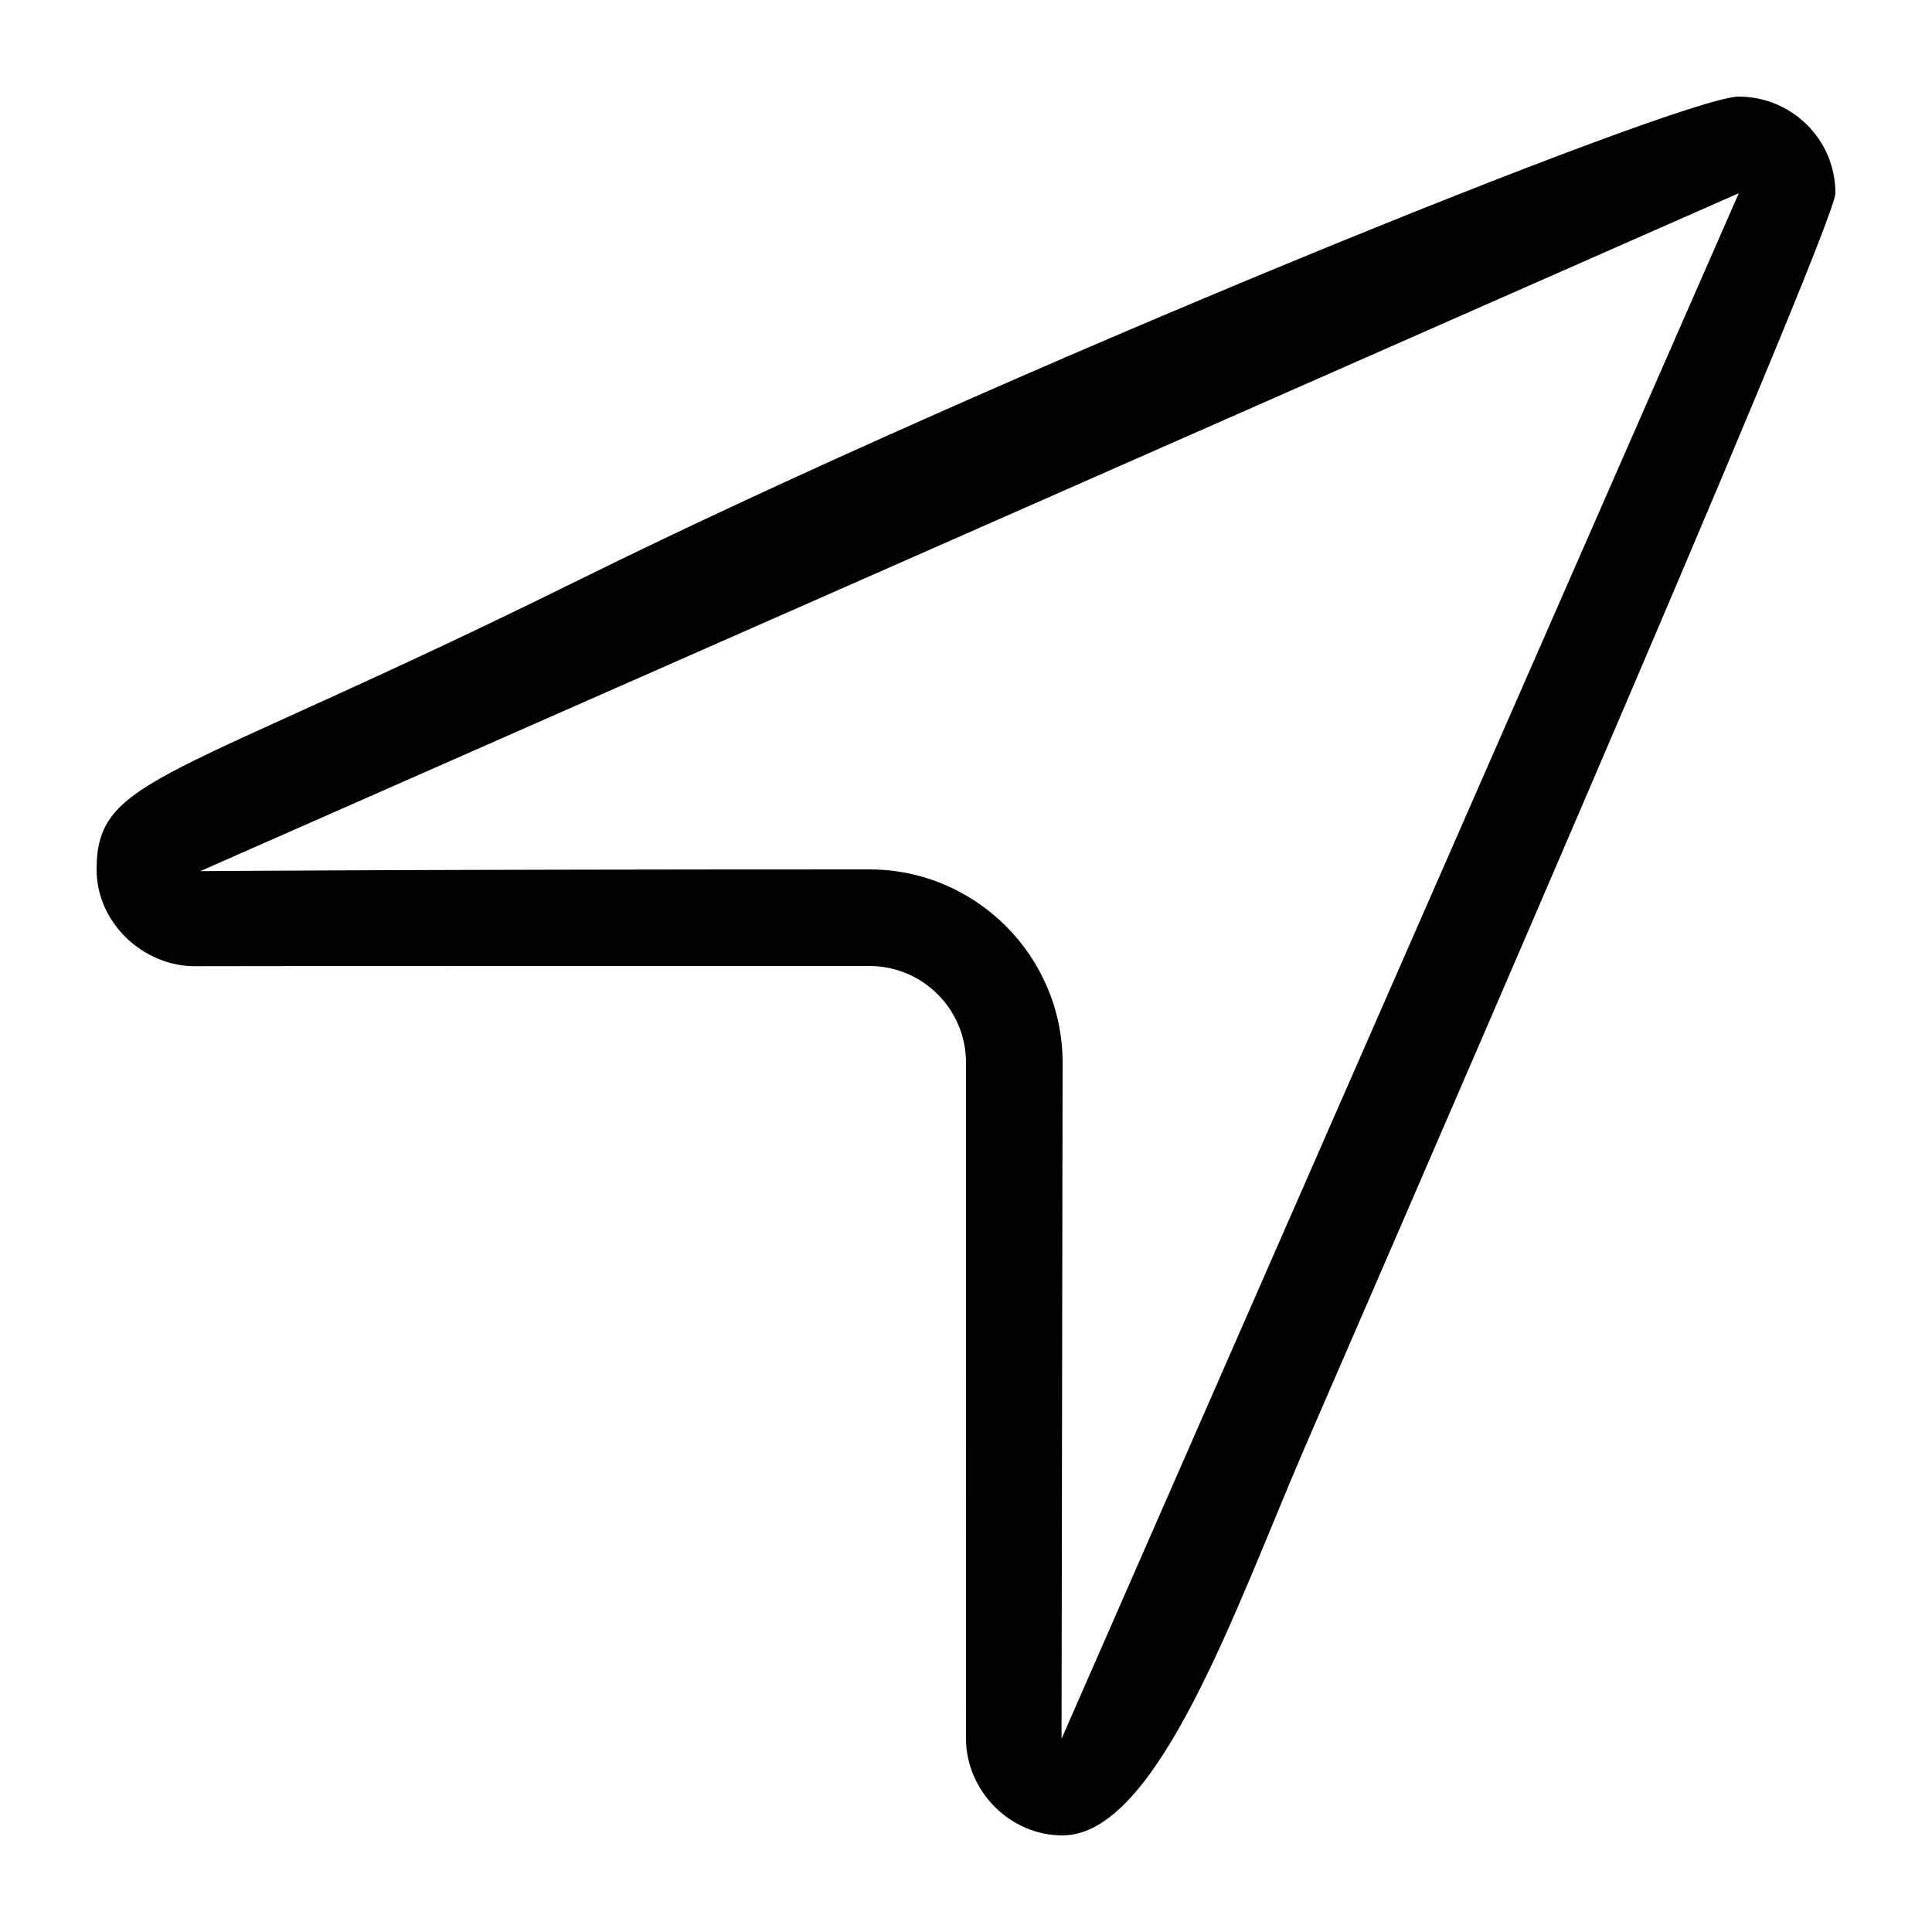
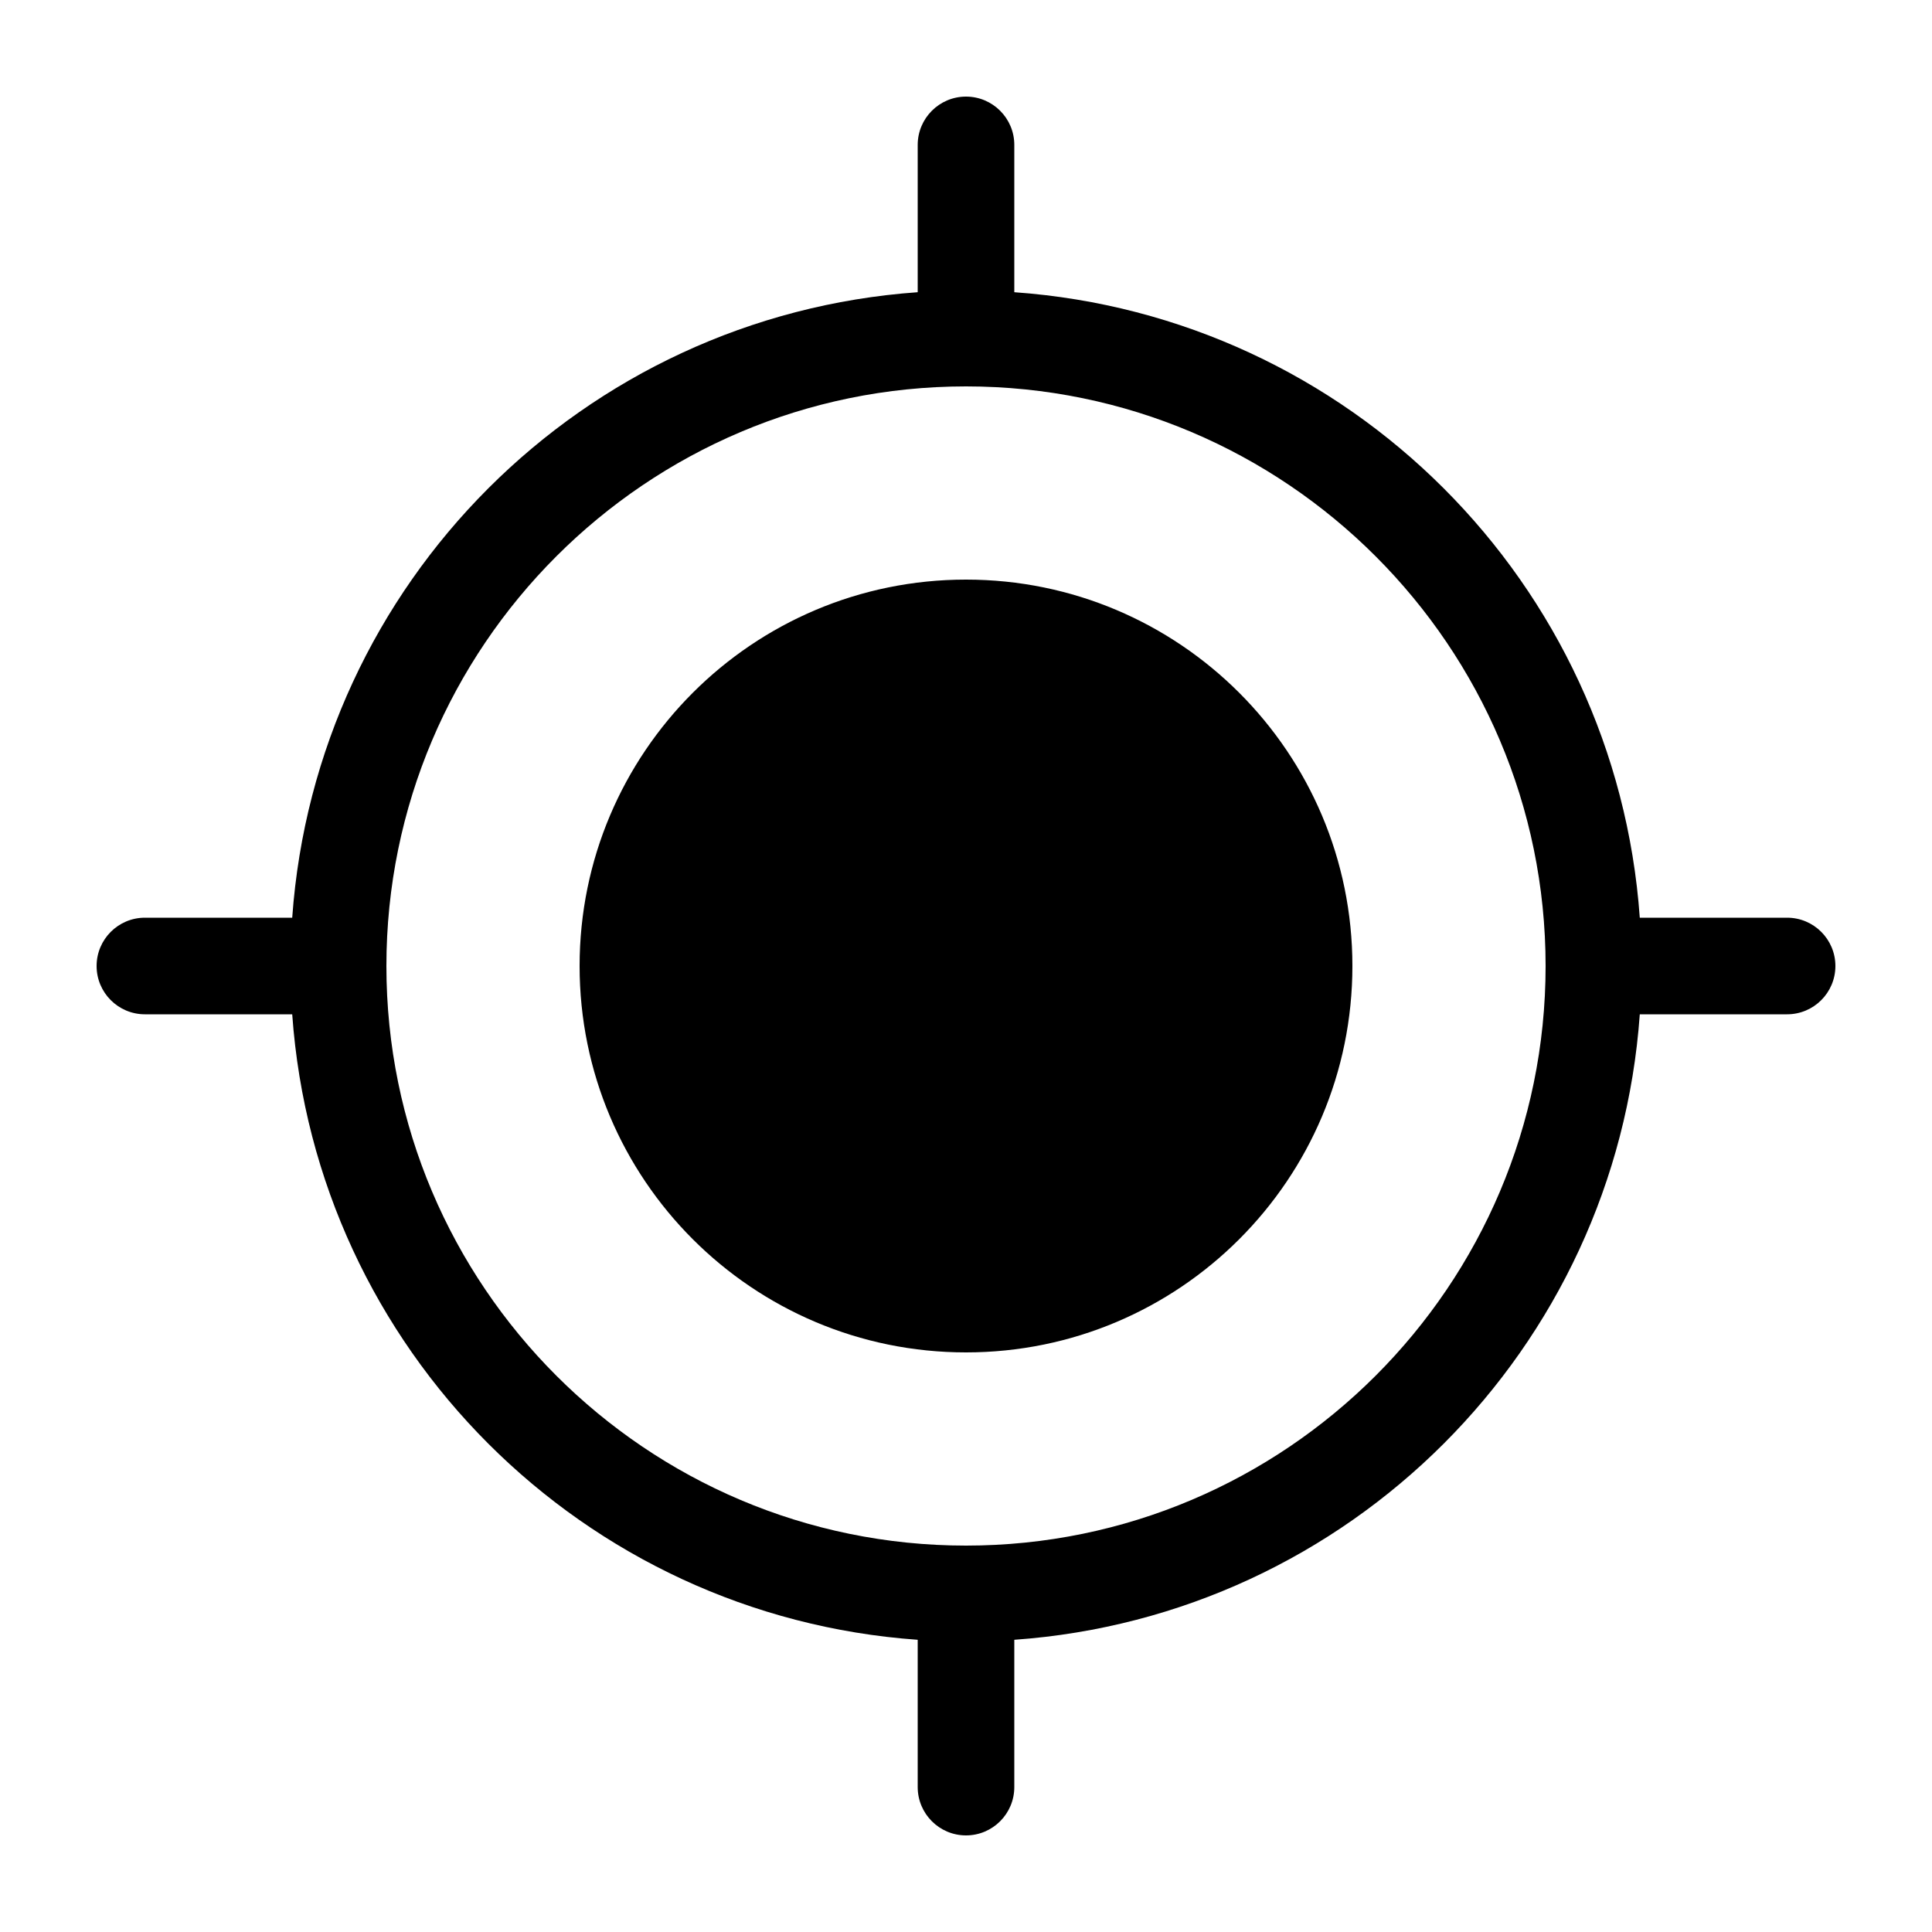
<svg xmlns="http://www.w3.org/2000/svg" width="20px" height="20px" viewBox="0 0 20 20" version="1.1">
  <defs />
  <g id="Android" stroke="none" stroke-width="1" fill="none" fill-rule="evenodd">
    <g id="location-services--small" fill="#000000">
-       <path d="M18,1 C17.398,1 10.266,3.891 6,6 C1.734,8.109 1,8.031 1,9.001 C0.999,9.554 1.484,10.002 2.015,10.002 C2.021,10 6.866,10 9,10 C9.551,10 9.998,10.446 10,10.997 C10,13.133 10.001,17.995 10,18 C10.001,18.53 10.446,19 10.998,19 L11,19 L11,19 C11.984,19 12.792,16.645 13.5,15 C13.86,14.163 19,2.367 19,2 C19,1.435 18.539,1 18,1 M10.989,18 L11,10.993 C10.996,9.895 10.099,9 9,9 C4.267,9 2.073,9.018 2.073,9.018 L18,2" id="Fill-1" />
+       <path d="M14,10 C14,12.209 12.209,14 10,14 C7.791,14 6,12.209 6,10 C6,7.791 7.791,6 10,6 C12.209,6 14,7.791 14,10 M10,16 C6.691,16 4,13.309 4,10 C4,6.691 6.691,4 10,4 C13.309,4 16,6.691 16,10 C16,13.309 13.309,16 10,16 M18.5,9.5 L16.975,9.5 C16.729,6.034 13.966,3.271 10.5,3.025 L10.5,1.5 C10.5,1.224 10.276,1 10,1 C9.724,1 9.5,1.224 9.5,1.5 L9.5,3.025 C6.034,3.271 3.271,6.034 3.025,9.5 L1.5,9.5 C1.224,9.5 1,9.724 1,10 C1,10.276 1.224,10.5 1.5,10.5 L3.025,10.5 C3.271,13.966 6.034,16.729 9.5,16.975 L9.5,18.5 C9.5,18.776 9.724,19 10,19 C10.276,19 10.5,18.776 10.5,18.5 L10.5,16.975 C13.966,16.729 16.729,13.966 16.975,10.5 L18.5,10.5 C18.776,10.5 19,10.276 19,10 C19,9.724 18.776,9.5 18.5,9.5" id="Page-1" />
    </g>
  </g>
</svg>
